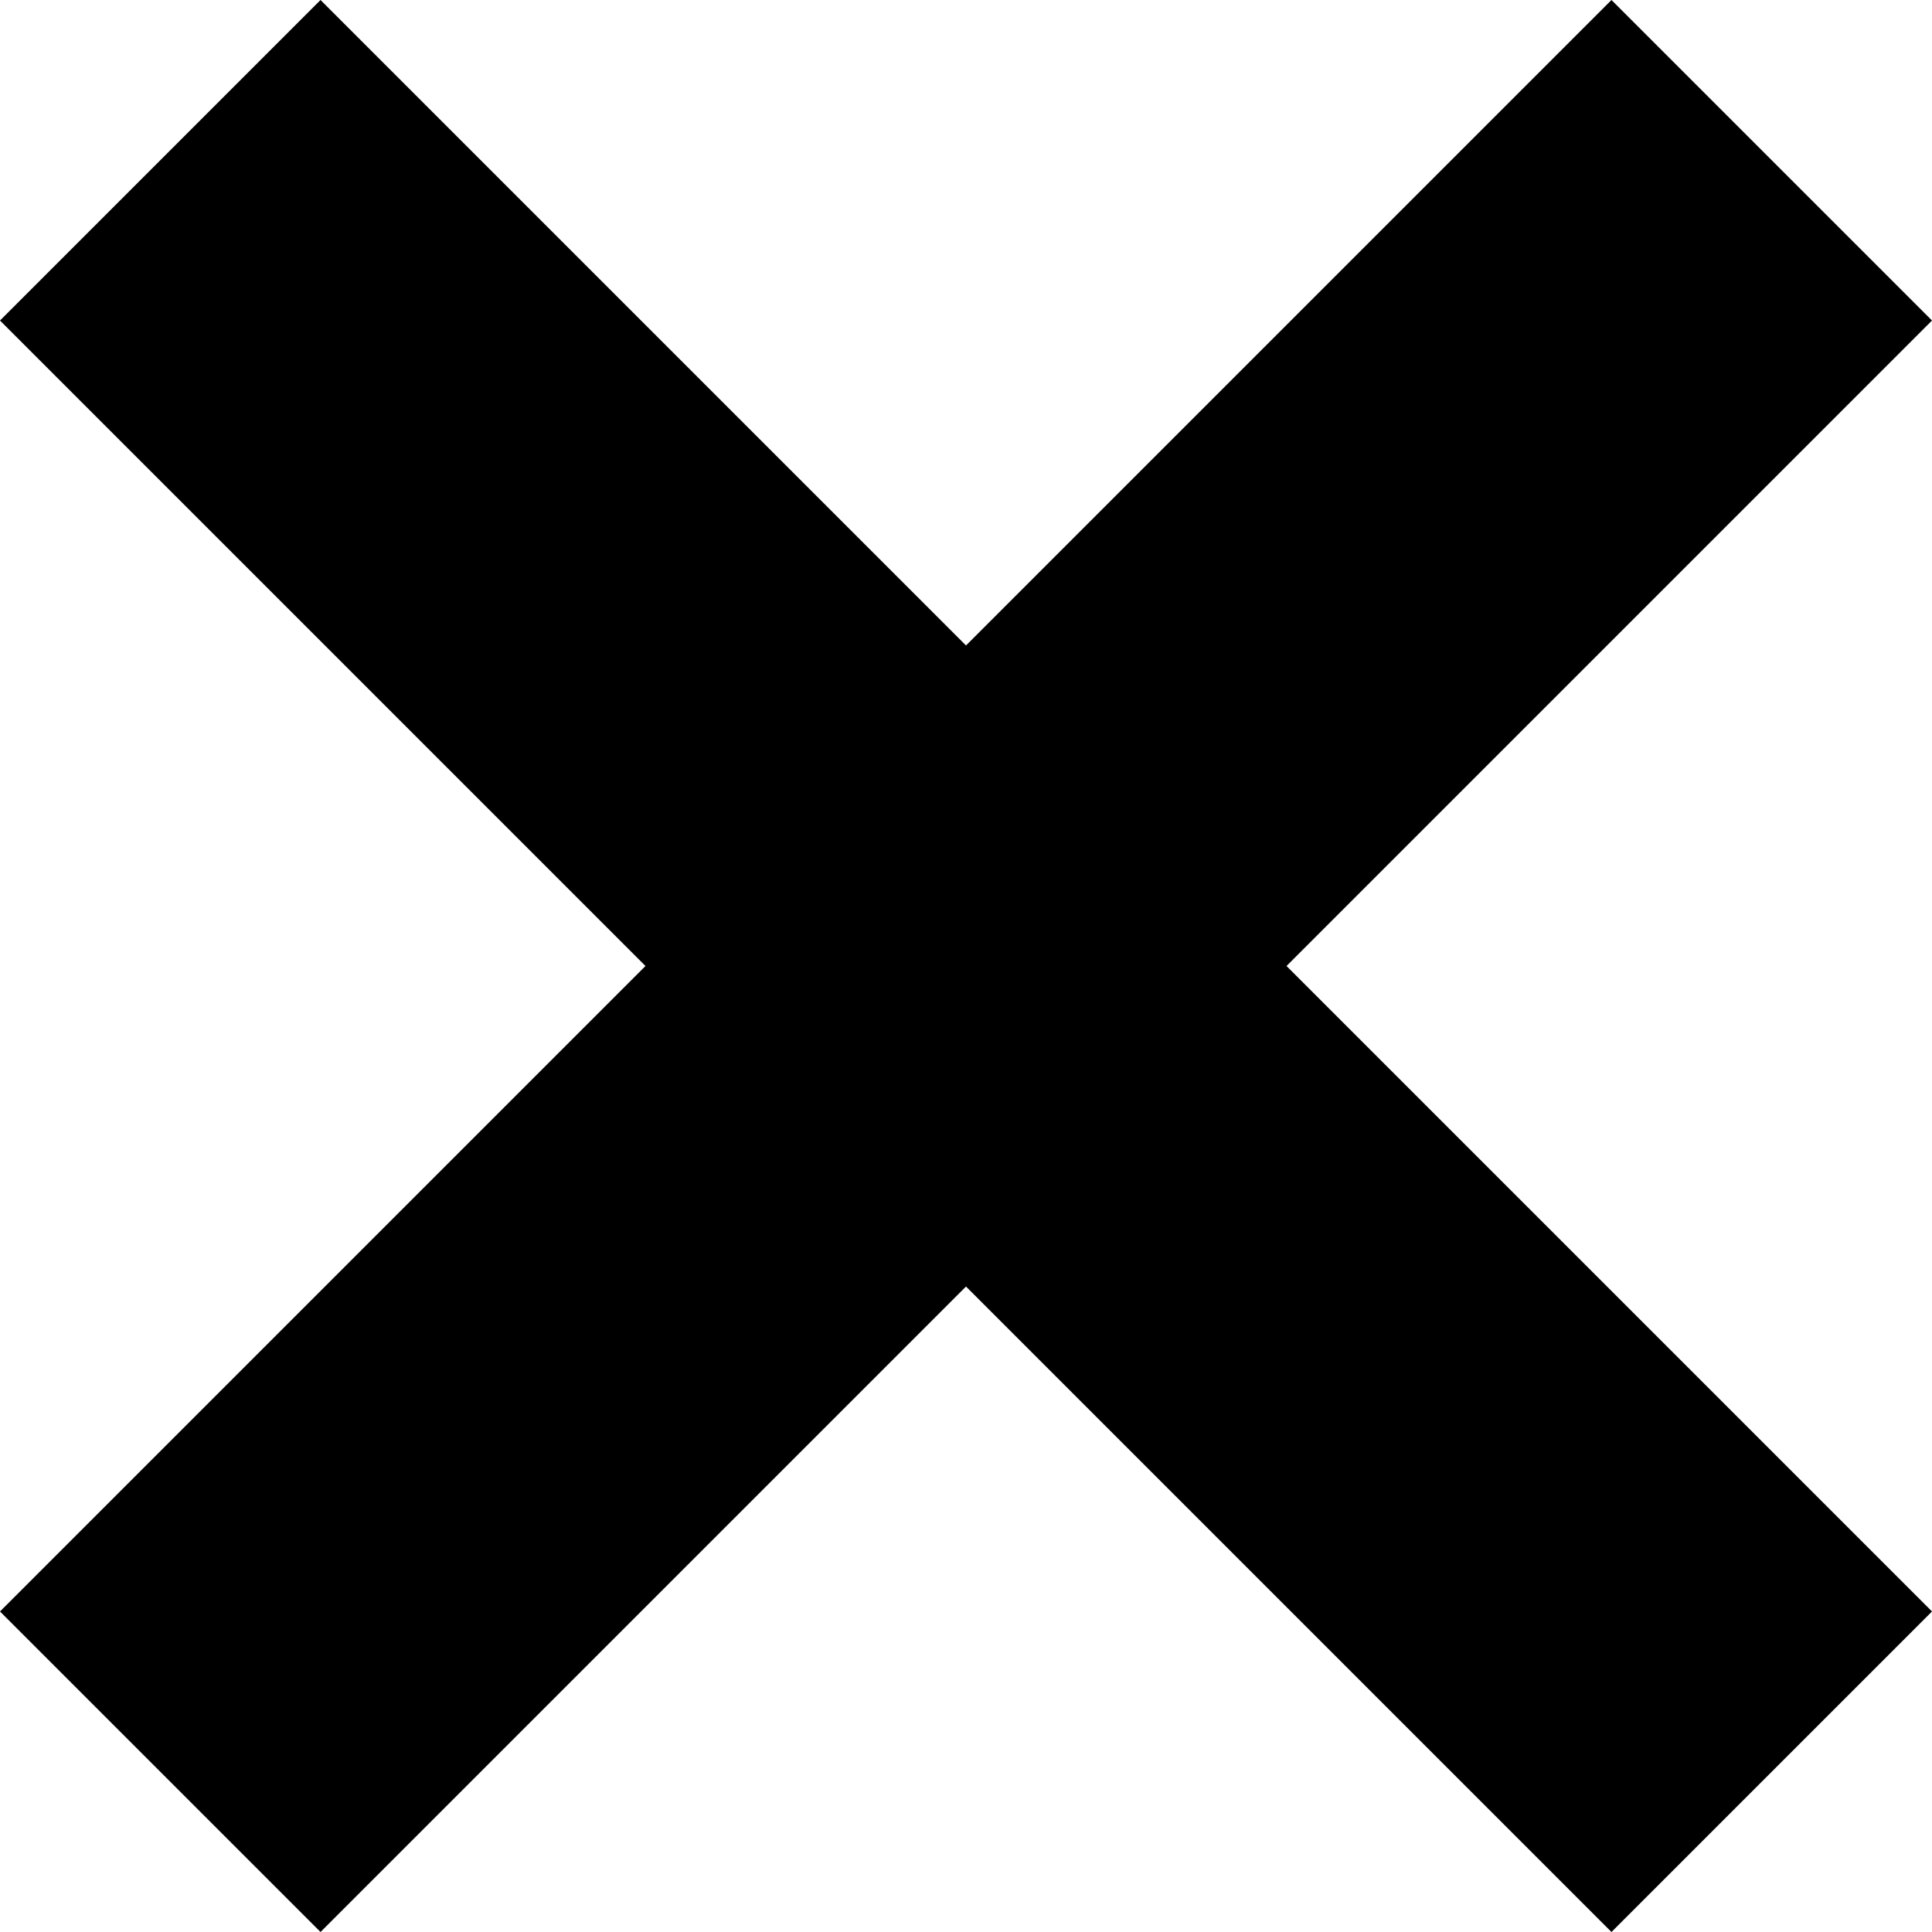
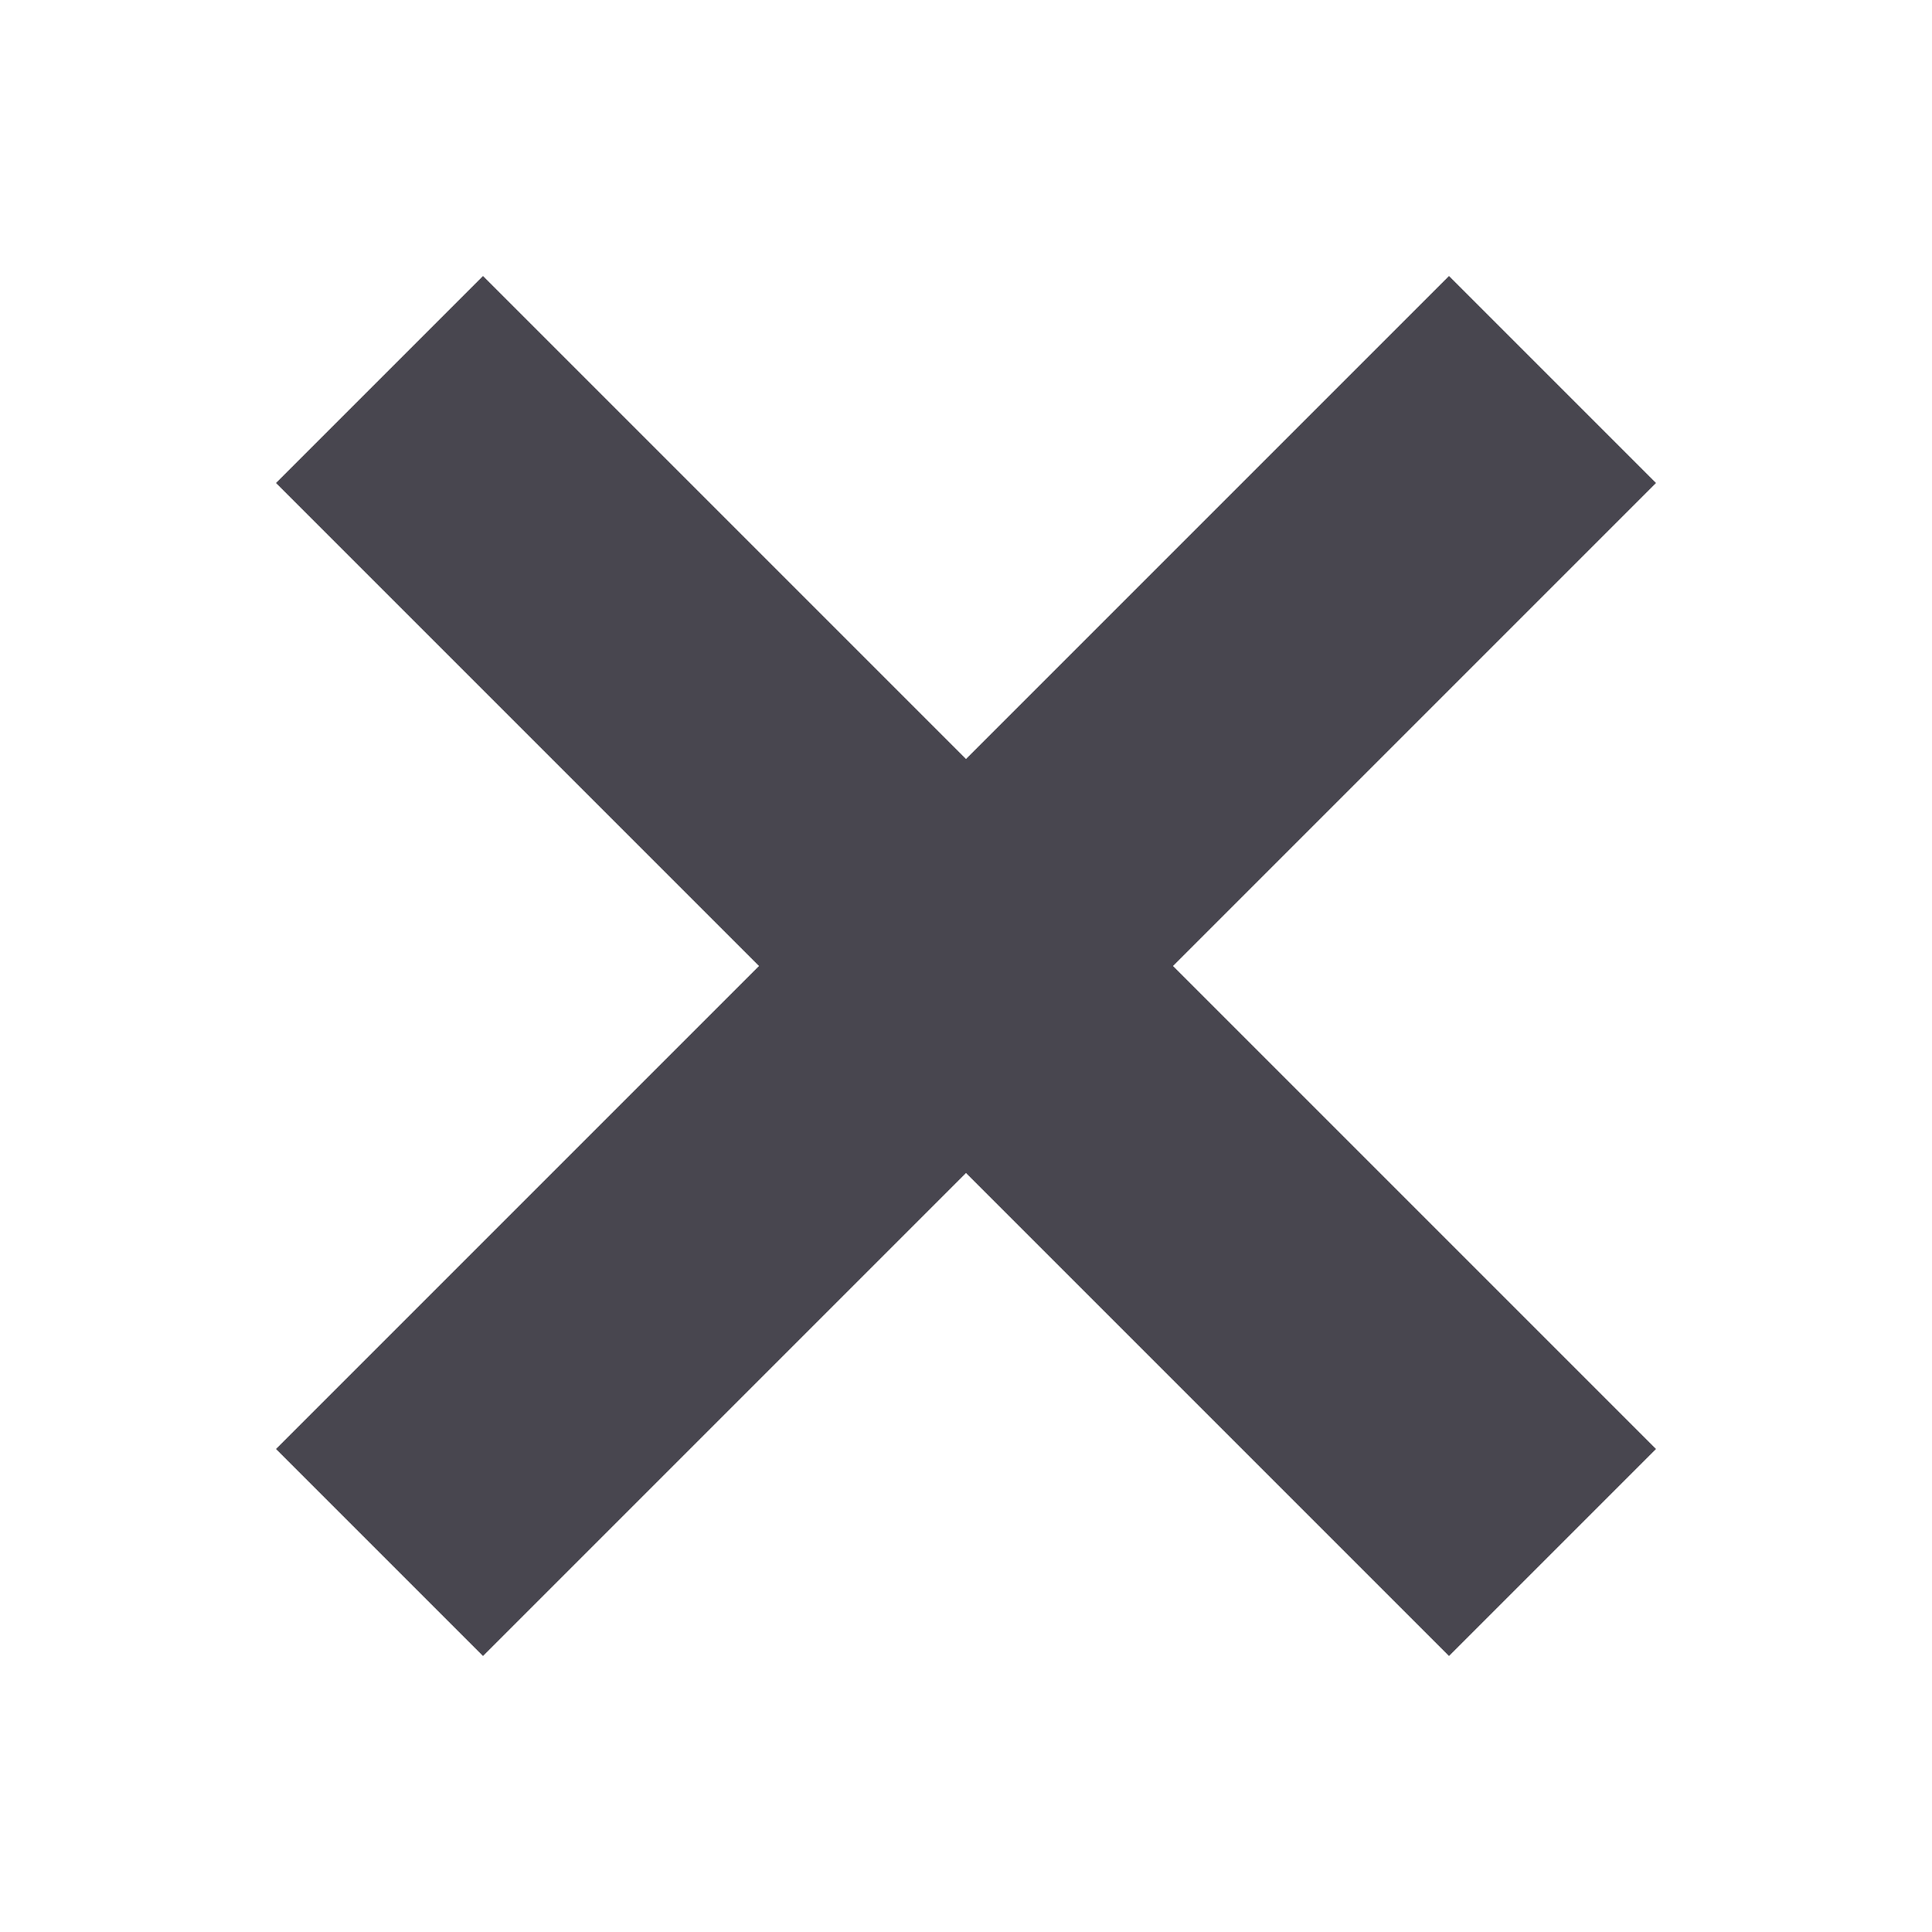
- <svg xmlns="http://www.w3.org/2000/svg" width="20px" height="20px" viewBox="0 0 20 20" version="1.1">
+ <svg xmlns="http://www.w3.org/2000/svg" width="14px" height="14px" viewBox="0 0 14 14" version="1.1">
  <defs />
-   <g id="Page-1" stroke="none" stroke-width="1" fill="none" fill-rule="evenodd">
-     <g id="cross" fill="#000000">
-       <polygon points="6.682 10 0 3.318 3.318 0 10 6.682 16.682 0 20 3.318 13.318 10 20 16.682 16.682 20 10 13.318 3.318 20 0 16.682" />
+   <g id="Assets---SVGs-for-Harry" stroke="none" stroke-width="1" fill="none" fill-rule="evenodd">
+     <g id="cross" fill="#48464F">
+       <path d="M5.5,7 L2,3.5 L3.5,2 L7,5.5 L10.5,2 L12,3.5 L8.5,7 L12,10.5 L10.5,12 L7,8.5 L3.5,12 L2,10.5 L5.5,7 Z" />
    </g>
  </g>
</svg>
